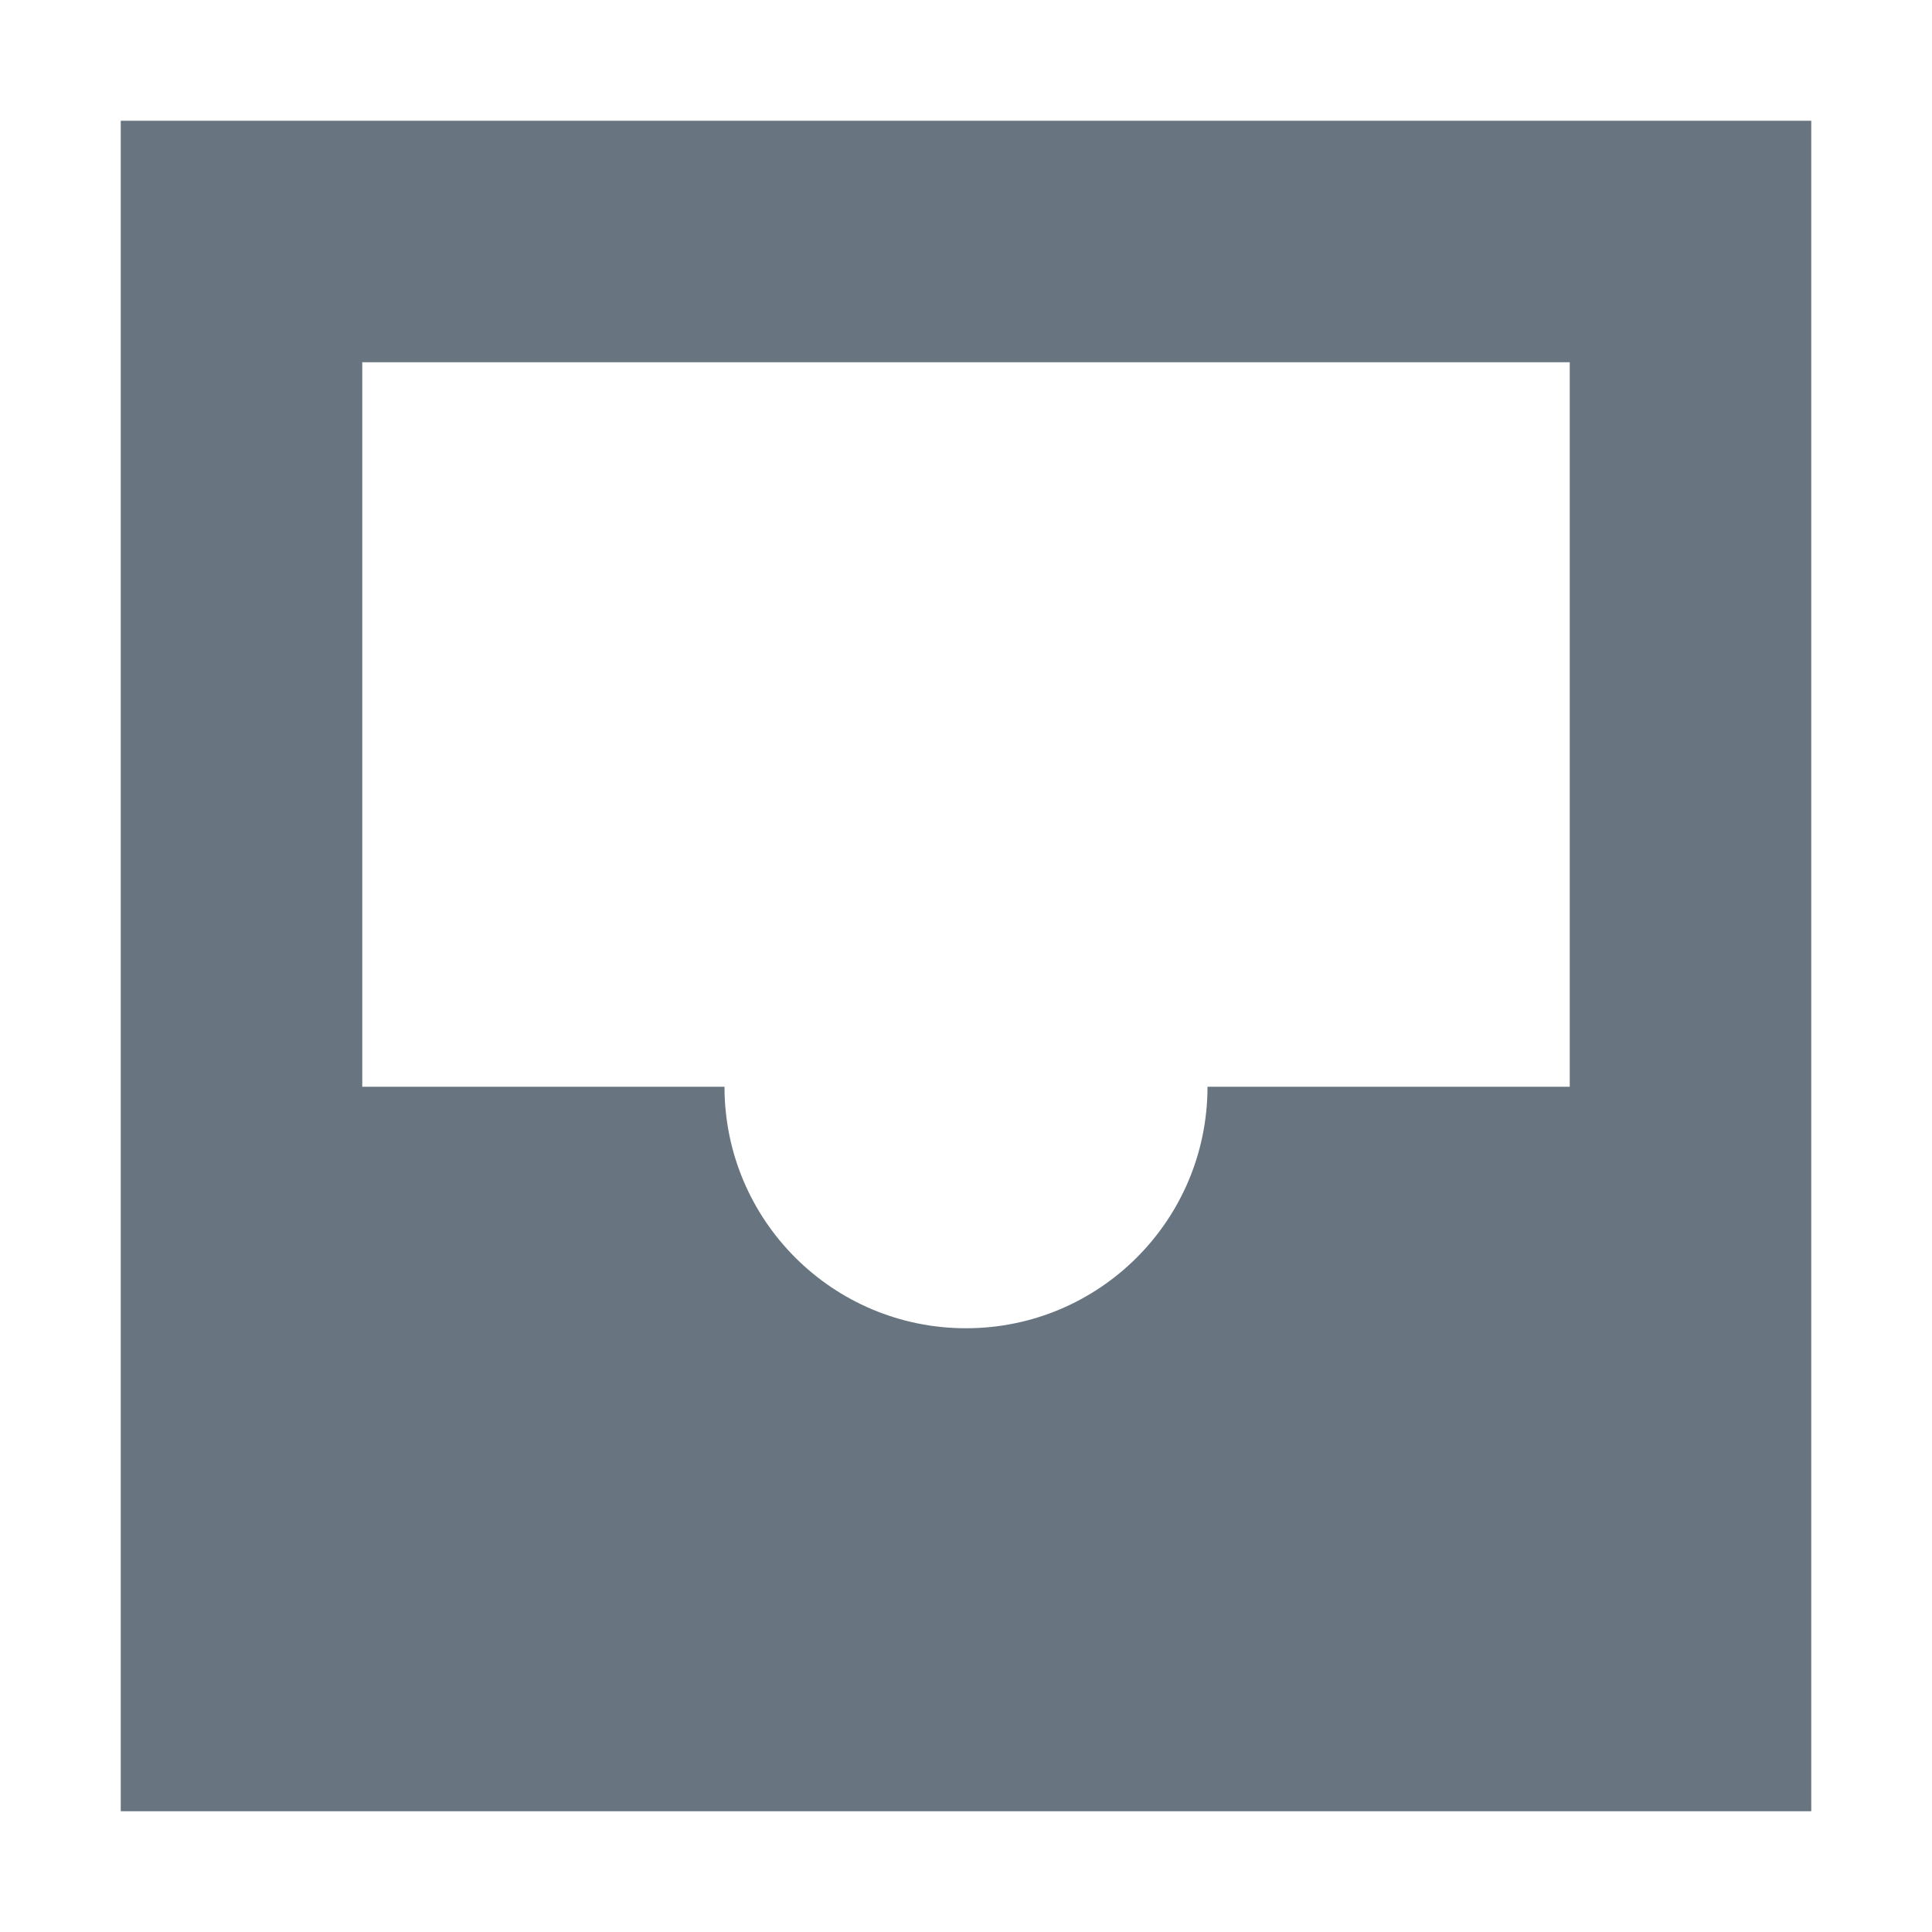
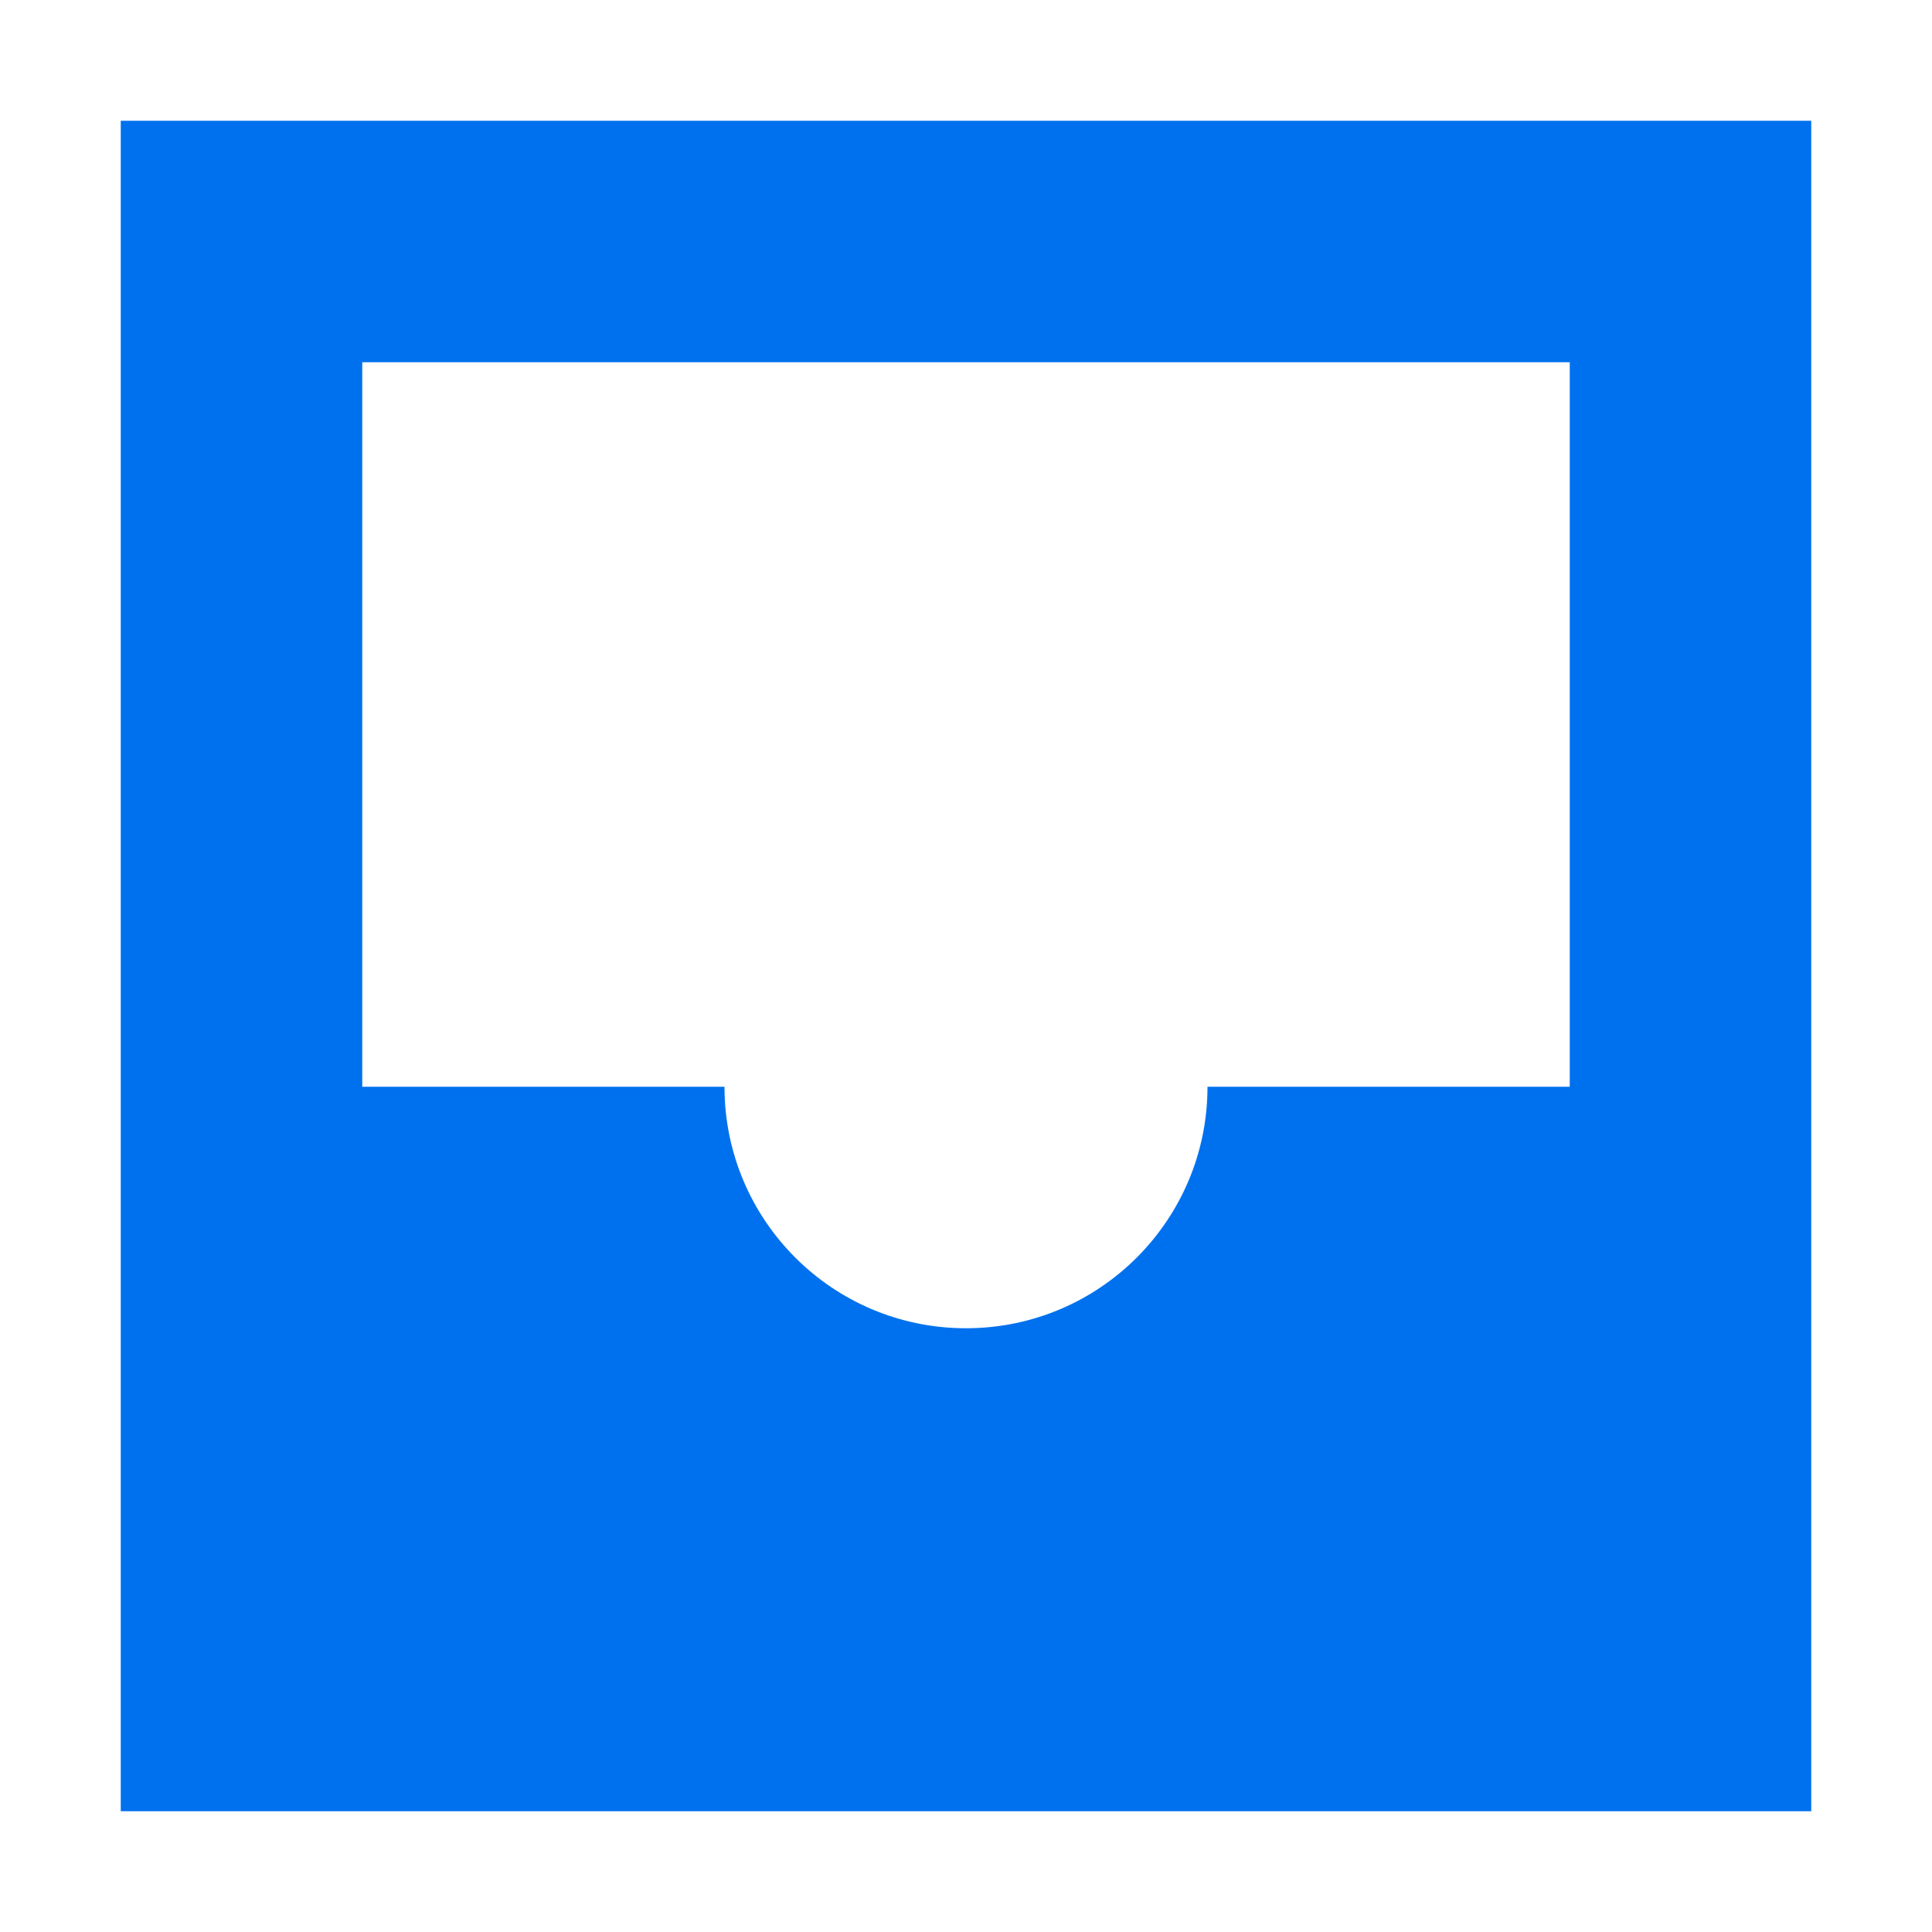
<svg xmlns="http://www.w3.org/2000/svg" width="800px" height="800px" viewBox="0 0 16 16" fill="none">
  <g id="SVGRepo_bgCarrier" stroke-width="0" />
  <g id="SVGRepo_tracerCarrier" stroke-linecap="round" stroke-linejoin="round" />
  <g id="SVGRepo_iconCarrier">
-     <path fill-rule="evenodd" clip-rule="evenodd" d="M1 1V15H15V1H1ZM13 9V3H3V9H6C6 10.105 6.895 11 8 11C9.105 11 10 10.105 10 9H13Z" fill="#687480" />
+     <path fill-rule="evenodd" clip-rule="evenodd" d="M1 1V15H15V1H1ZM13 9V3H3V9H6C6 10.105 6.895 11 8 11C9.105 11 10 10.105 10 9H13Z" fill="#0071ee" />
  </g>
</svg>
